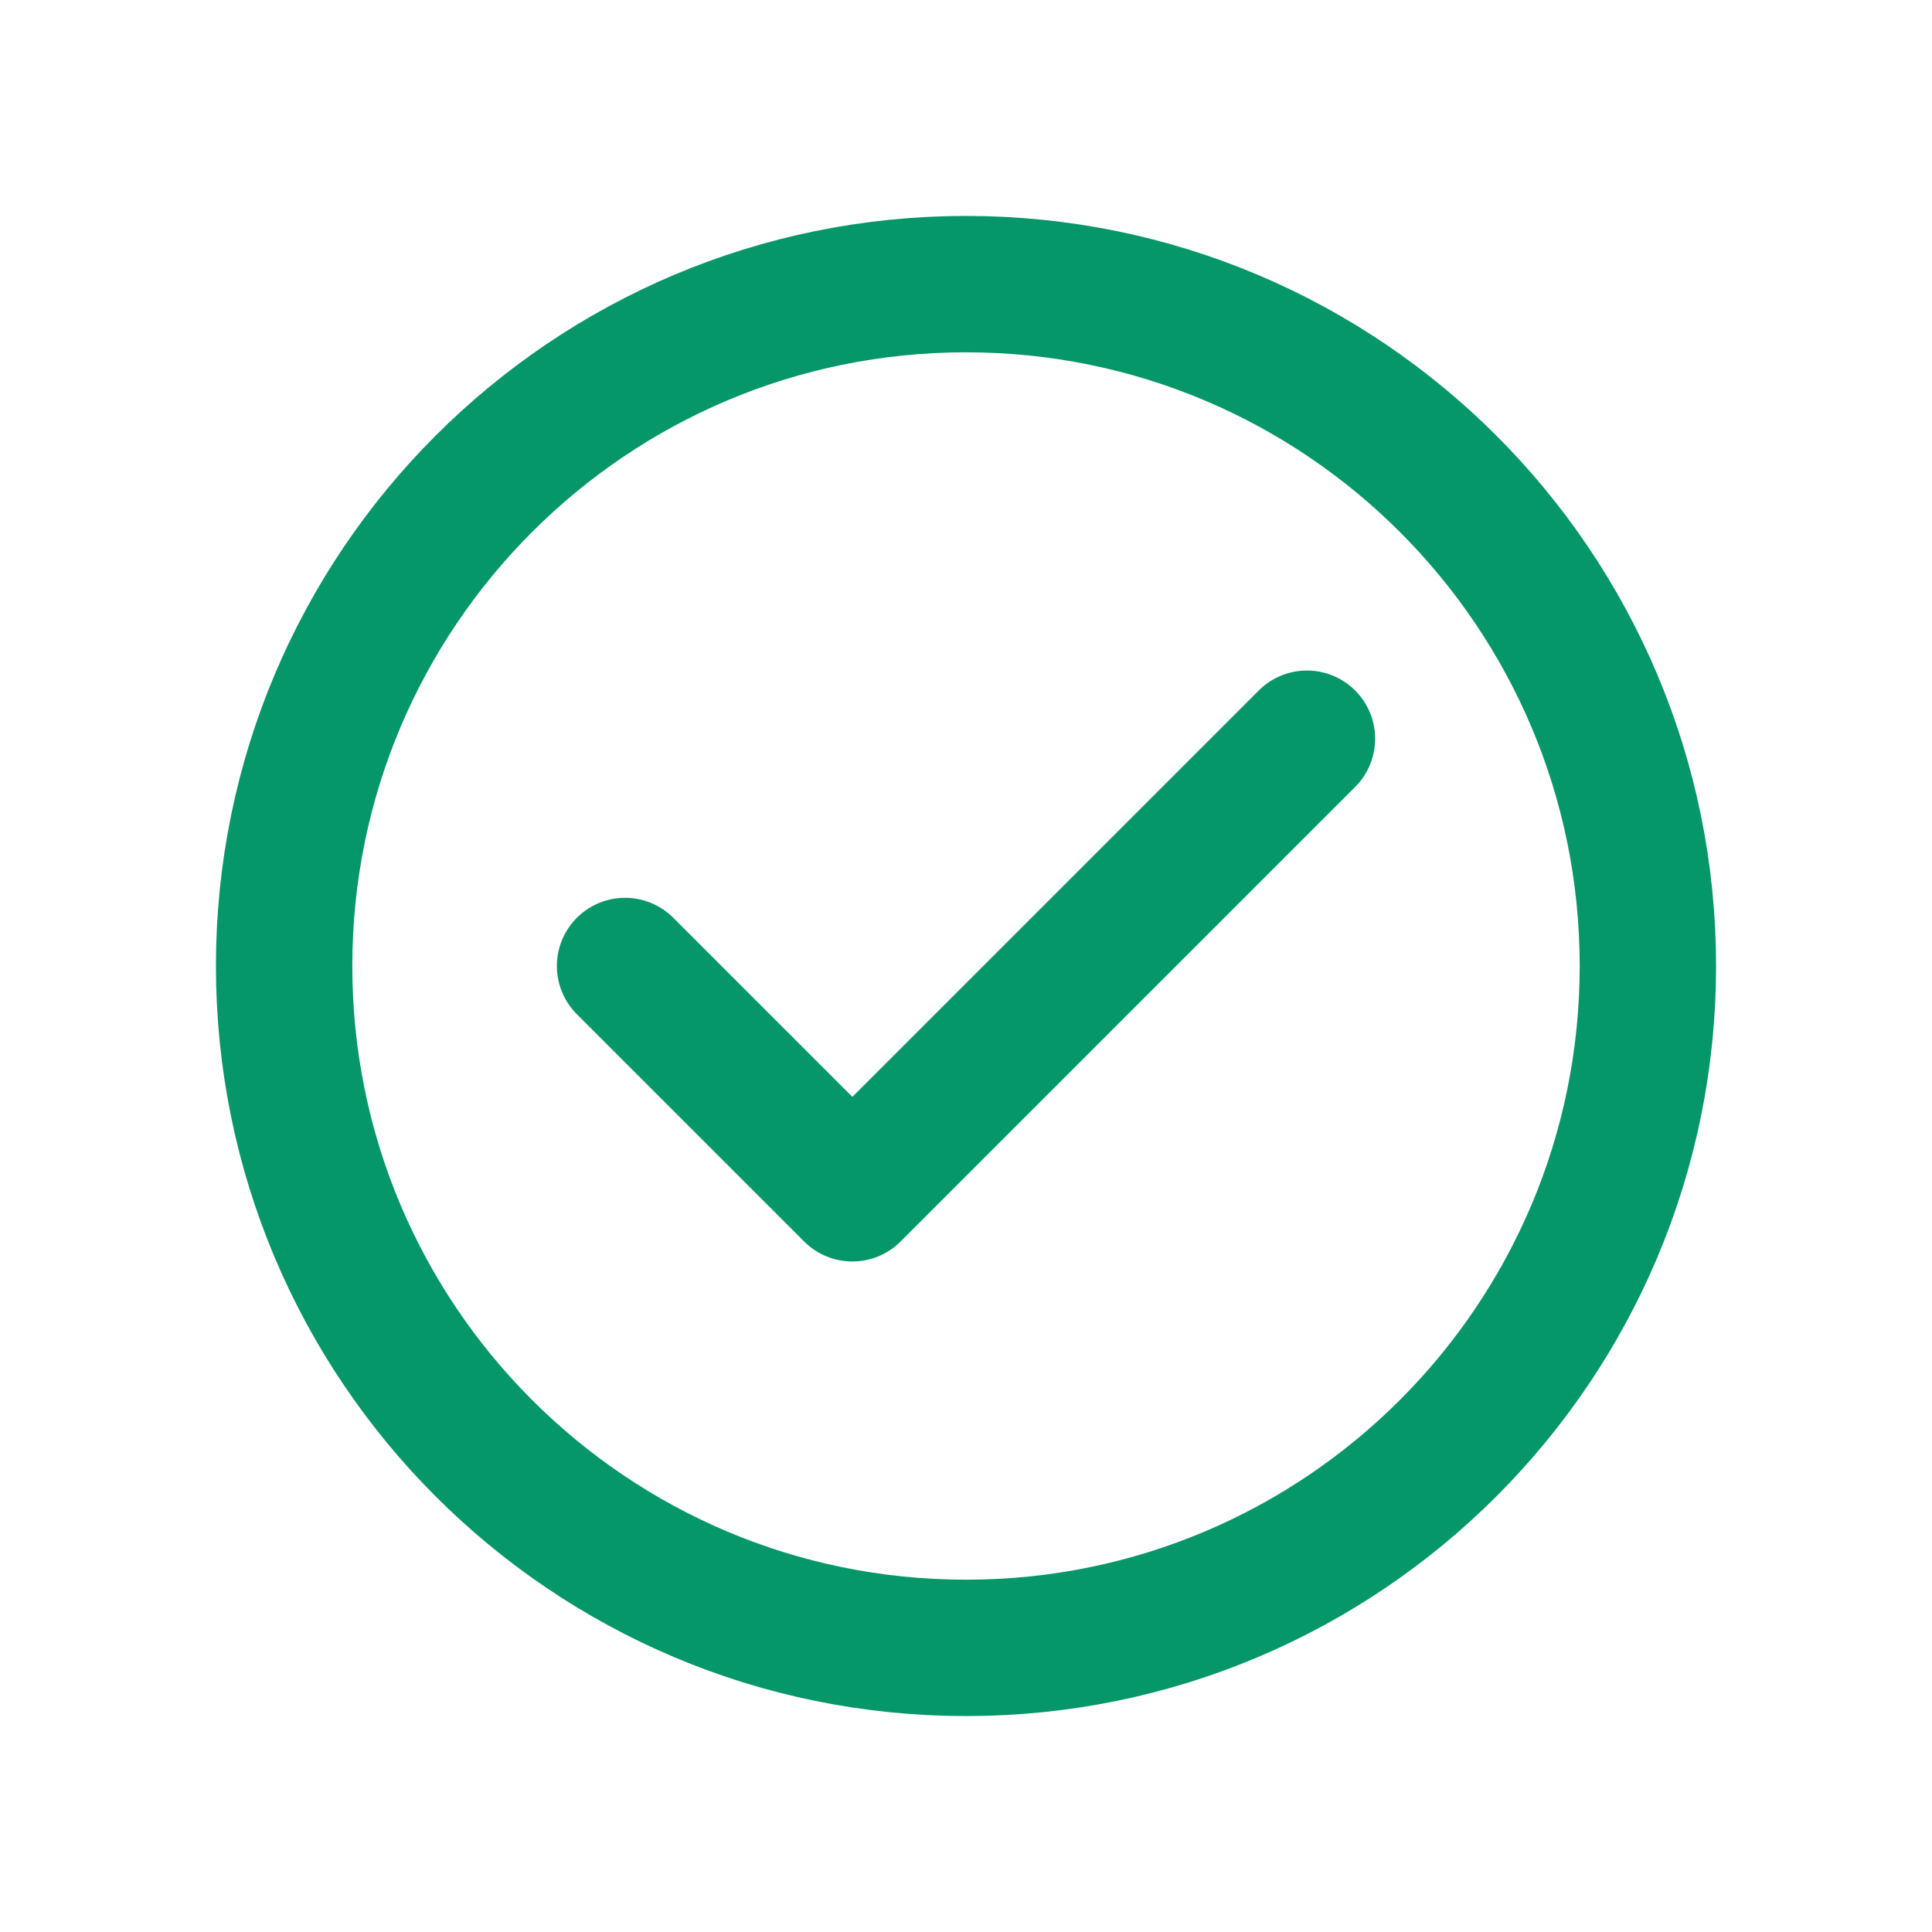
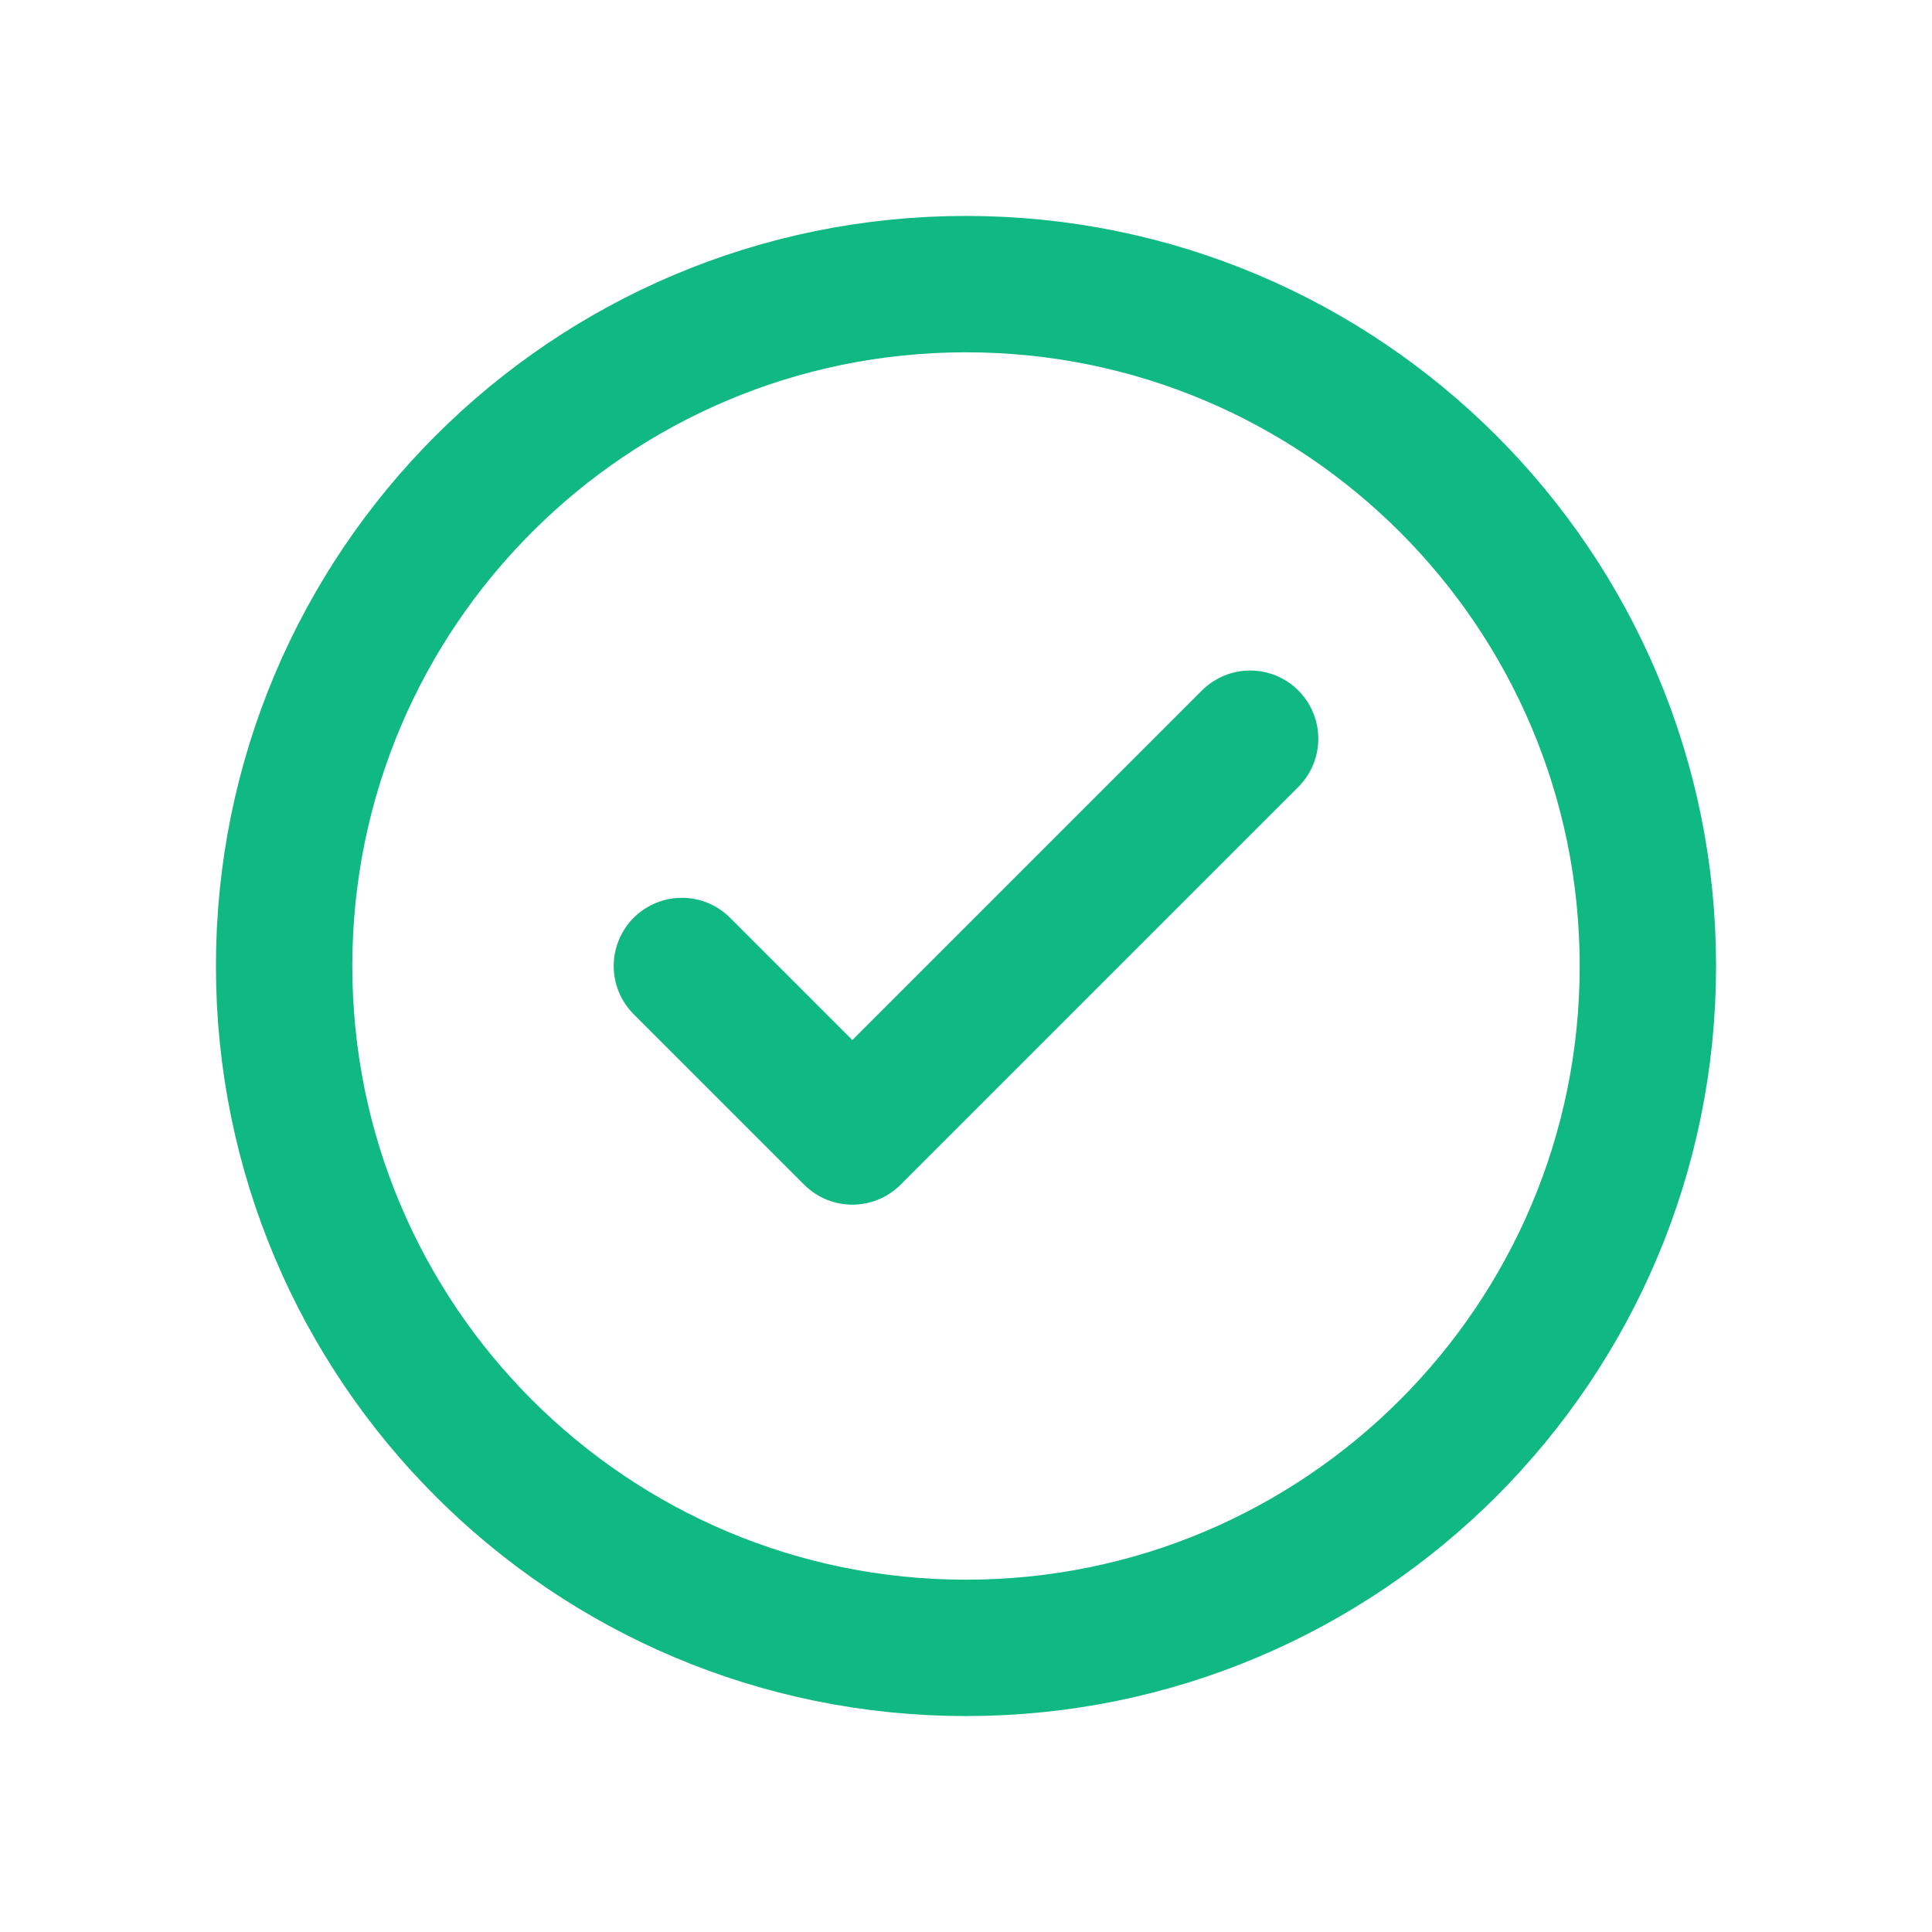
<svg xmlns="http://www.w3.org/2000/svg" width="17" height="17" viewBox="0 0 17 17" fill="none">
-   <circle cx="8.5" cy="8.5" r="6" stroke="#059669" stroke-width="1.2" />
-   <path d="M5.5 8.5L7.5 10.5L11.5 6.5" stroke="#059669" stroke-width="1.2" stroke-linecap="round" stroke-linejoin="round" />
+   <circle cx="8.5" cy="8.5" r="6" stroke="#10B981" stroke-width="1.2" />
+   <path d="M6 8.5L7.5 10L11 6.5" stroke="#10B981" stroke-width="1.2" stroke-linecap="round" stroke-linejoin="round" />
</svg>
